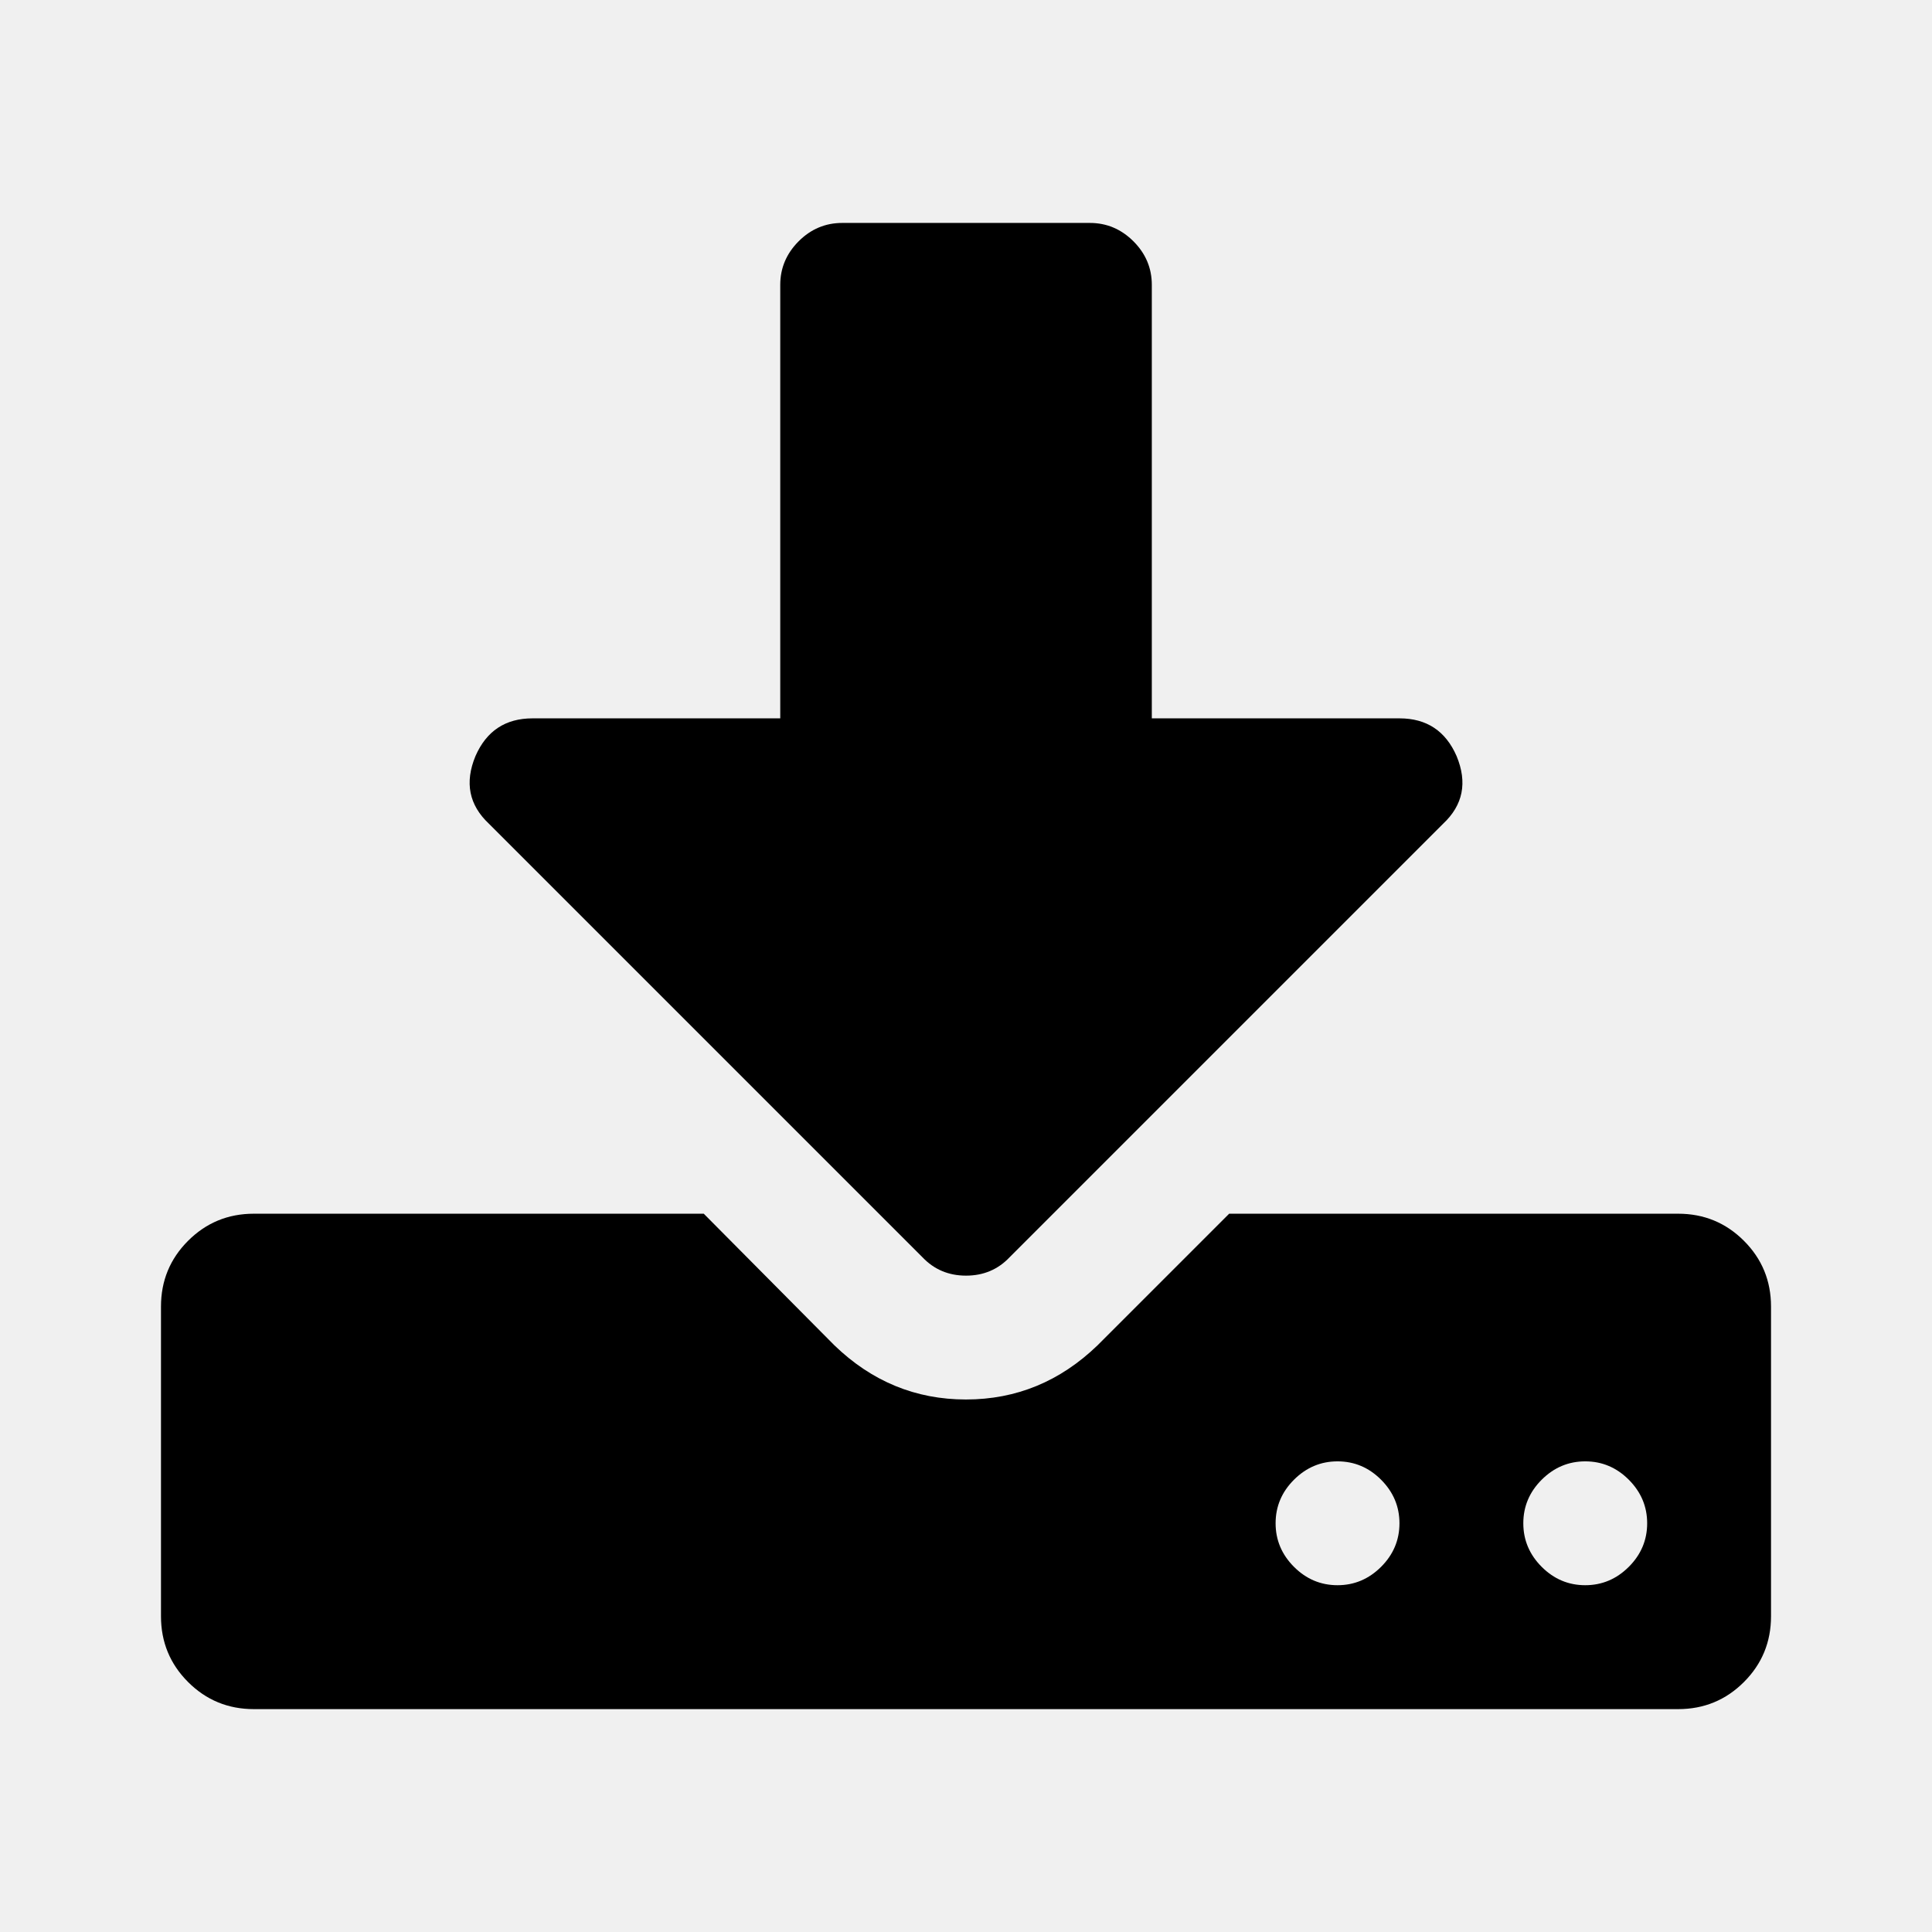
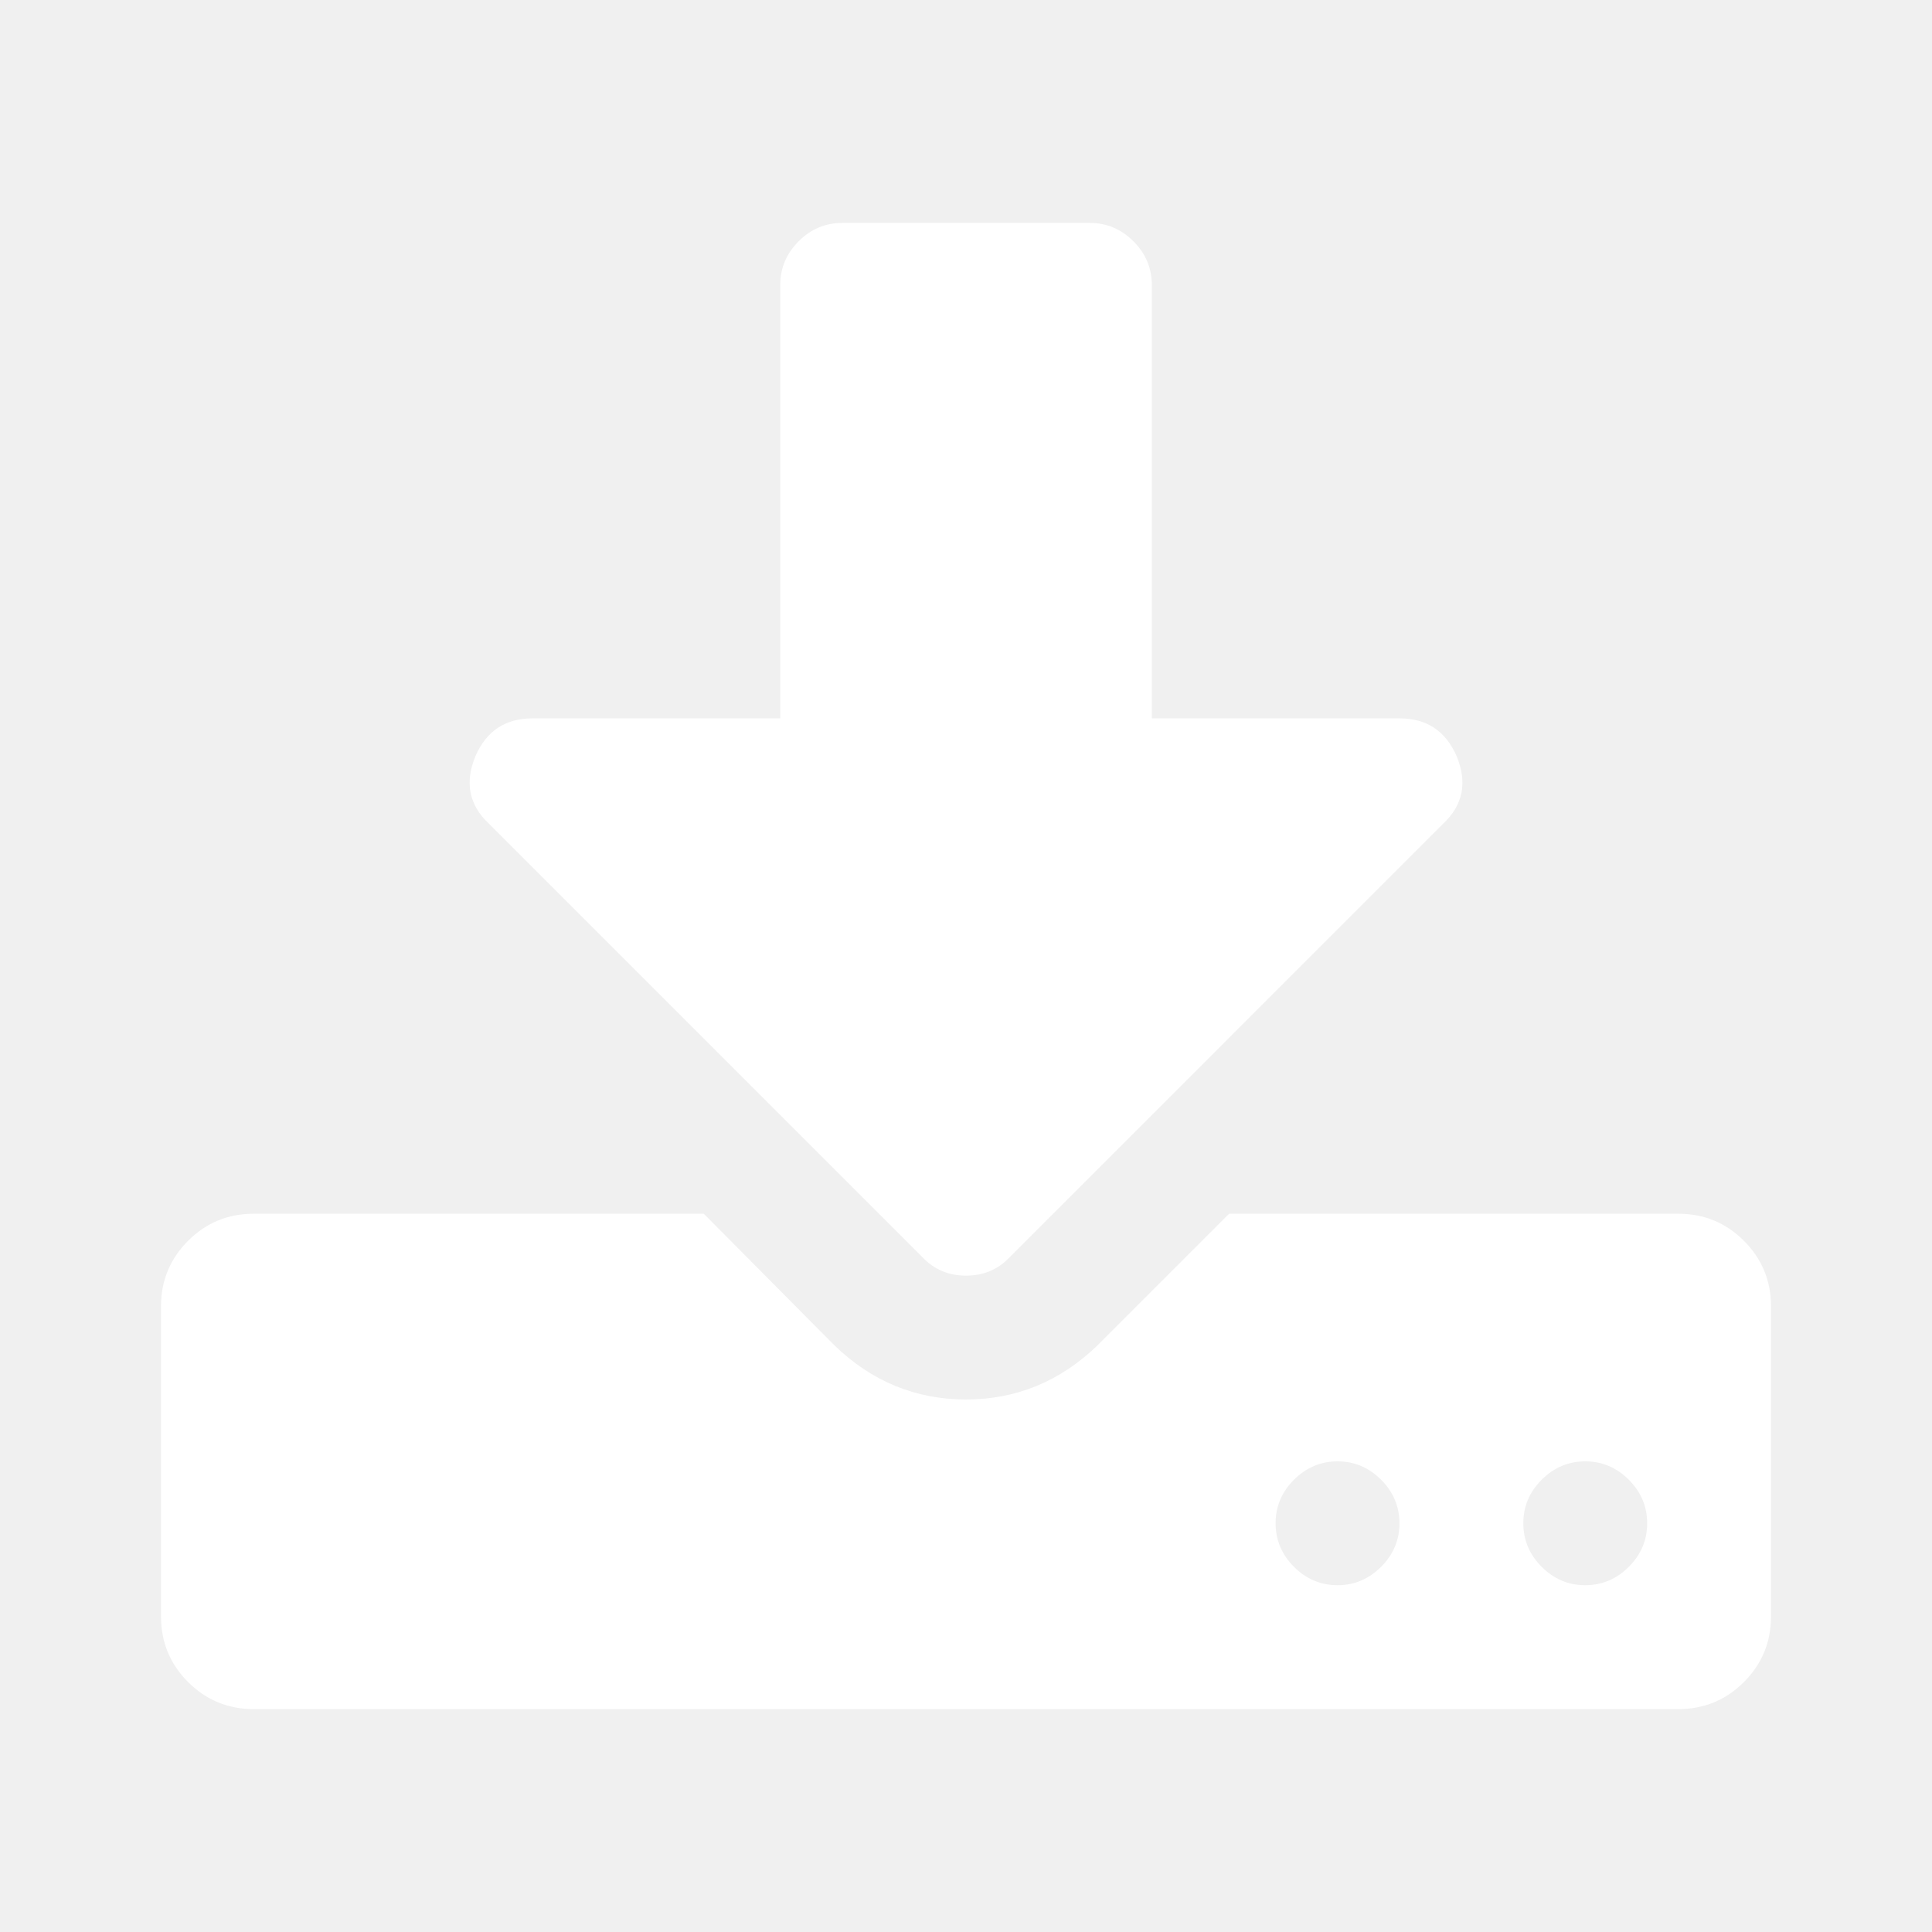
<svg xmlns="http://www.w3.org/2000/svg" width="96" height="96" viewBox="0 0 25.4 25.4" version="1.1" id="svg8">
  <defs id="defs2" />
  <g id="layer1" transform="translate(0,-271.6)">
-     <g aria-label="" style="font-style:normal;font-variant:normal;font-weight:normal;font-stretch:normal;font-size:28.222px;line-height:1.25;font-family:FontAwesome;-inkscape-font-specification:FontAwesome;letter-spacing:0px;word-spacing:0px;fill:#000000;fill-opacity:1;stroke:none;stroke-width:0.265" id="text4530" transform="matrix(0.8076908,0,0,0.8076908,29.10058,85.27047)">
-       <path d="m -13.549,256.198 q 0.299,-0.299 0.299,-0.709 0,-0.409 -0.299,-0.709 -0.299,-0.299 -0.709,-0.299 -0.409,0 -0.709,0.299 -0.299,0.299 -0.299,0.709 0,0.409 0.299,0.709 0.299,0.299 0.709,0.299 0.409,0 0.709,-0.299 z m 4.032,0 q 0.299,-0.299 0.299,-0.709 0,-0.409 -0.299,-0.709 -0.299,-0.299 -0.709,-0.299 -0.409,0 -0.709,0.299 -0.299,0.299 -0.299,0.709 0,0.409 0.299,0.709 0.299,0.299 0.709,0.299 0.409,0 0.709,-0.299 z m 2.315,-4.236 v 5.04 q 0,0.63 -0.441,1.071 -0.441,0.441 -1.071,0.441 H -31.897 q -0.63,0 -1.071,-0.441 -0.441,-0.441 -0.441,-1.071 v -5.04 q 0,-0.63 0.441,-1.071 0.441,-0.441 1.071,-0.441 h 7.323 l 2.126,2.142 q 0.913,0.882 2.142,0.882 1.228,0 2.142,-0.882 l 2.142,-2.142 h 7.308 q 0.63,0 1.071,0.441 0.441,0.441 0.441,1.071 z m -5.118,-8.961 q 0.268,0.646 -0.22,1.102 l -7.056,7.056 q -0.283,0.299 -0.709,0.299 -0.425,0 -0.709,-0.299 l -7.056,-7.056 q -0.488,-0.457 -0.22,-1.102 0.268,-0.614 0.929,-0.614 h 4.032 v -7.056 q 0,-0.409 0.299,-0.709 0.299,-0.299 0.709,-0.299 h 4.032 q 0.409,0 0.709,0.299 0.299,0.299 0.299,0.709 v 7.056 h 4.032 q 0.661,0 0.929,0.614 z" style="fill:#000000;fill-opacity:1;stroke-width:0.265" id="path4532" />
+     <g aria-label="" style="font-style:normal;font-variant:normal;font-weight:normal;font-stretch:normal;font-size:28.222px;line-height:1.25;font-family:FontAwesome;-inkscape-font-specification:FontAwesome;letter-spacing:0px;word-spacing:0px;fill:#ffffff;fill-opacity:1;stroke:none;stroke-width:0.265" id="text4530" transform="matrix(0.8076908,0,0,0.8076908,29.10058,85.27047)">
+       <path d="m -13.549,256.198 q 0.299,-0.299 0.299,-0.709 0,-0.409 -0.299,-0.709 -0.299,-0.299 -0.709,-0.299 -0.409,0 -0.709,0.299 -0.299,0.299 -0.299,0.709 0,0.409 0.299,0.709 0.299,0.299 0.709,0.299 0.409,0 0.709,-0.299 z m 4.032,0 q 0.299,-0.299 0.299,-0.709 0,-0.409 -0.299,-0.709 -0.299,-0.299 -0.709,-0.299 -0.409,0 -0.709,0.299 -0.299,0.299 -0.299,0.709 0,0.409 0.299,0.709 0.299,0.299 0.709,0.299 0.409,0 0.709,-0.299 z m 2.315,-4.236 v 5.04 q 0,0.63 -0.441,1.071 -0.441,0.441 -1.071,0.441 H -31.897 q -0.63,0 -1.071,-0.441 -0.441,-0.441 -0.441,-1.071 v -5.04 q 0,-0.63 0.441,-1.071 0.441,-0.441 1.071,-0.441 h 7.323 l 2.126,2.142 q 0.913,0.882 2.142,0.882 1.228,0 2.142,-0.882 l 2.142,-2.142 h 7.308 q 0.63,0 1.071,0.441 0.441,0.441 0.441,1.071 z m -5.118,-8.961 q 0.268,0.646 -0.22,1.102 l -7.056,7.056 q -0.283,0.299 -0.709,0.299 -0.425,0 -0.709,-0.299 l -7.056,-7.056 q -0.488,-0.457 -0.22,-1.102 0.268,-0.614 0.929,-0.614 h 4.032 v -7.056 q 0,-0.409 0.299,-0.709 0.299,-0.299 0.709,-0.299 h 4.032 q 0.409,0 0.709,0.299 0.299,0.299 0.299,0.709 v 7.056 h 4.032 q 0.661,0 0.929,0.614 z" style="fill:#ffffff;fill-opacity:1;stroke-width:0.265" id="path4532" />
    </g>
  </g>
</svg>
